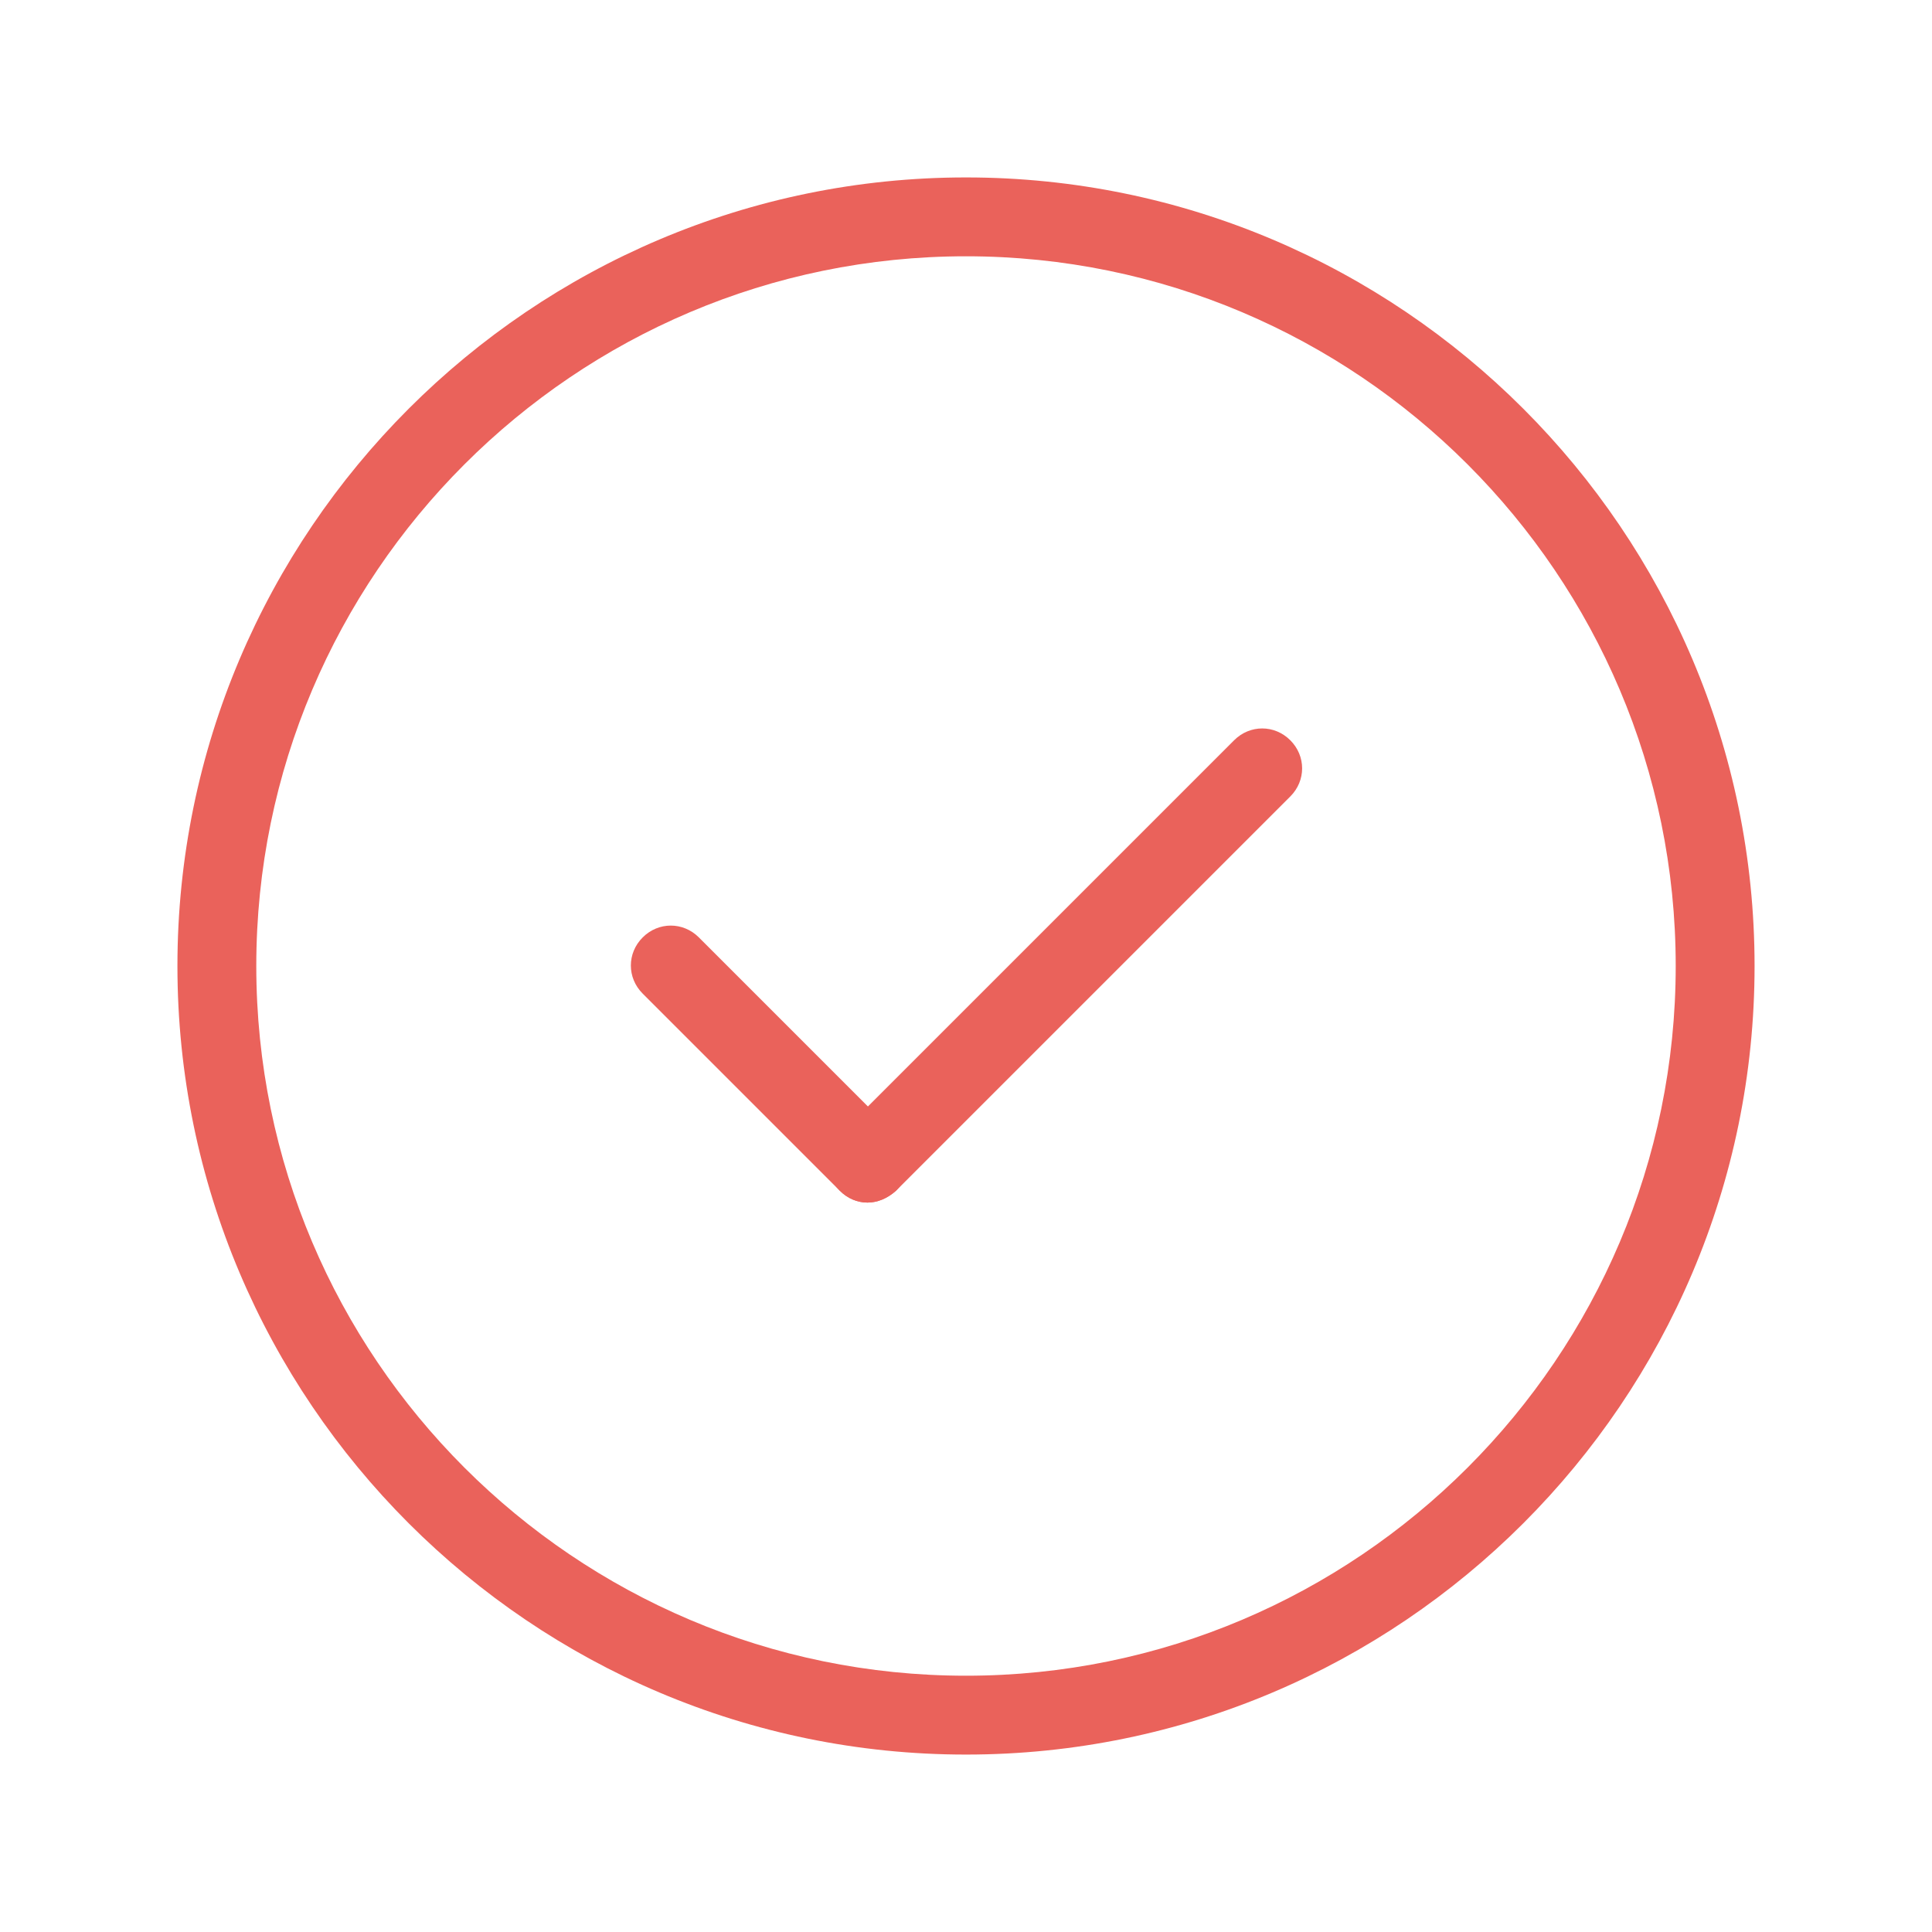
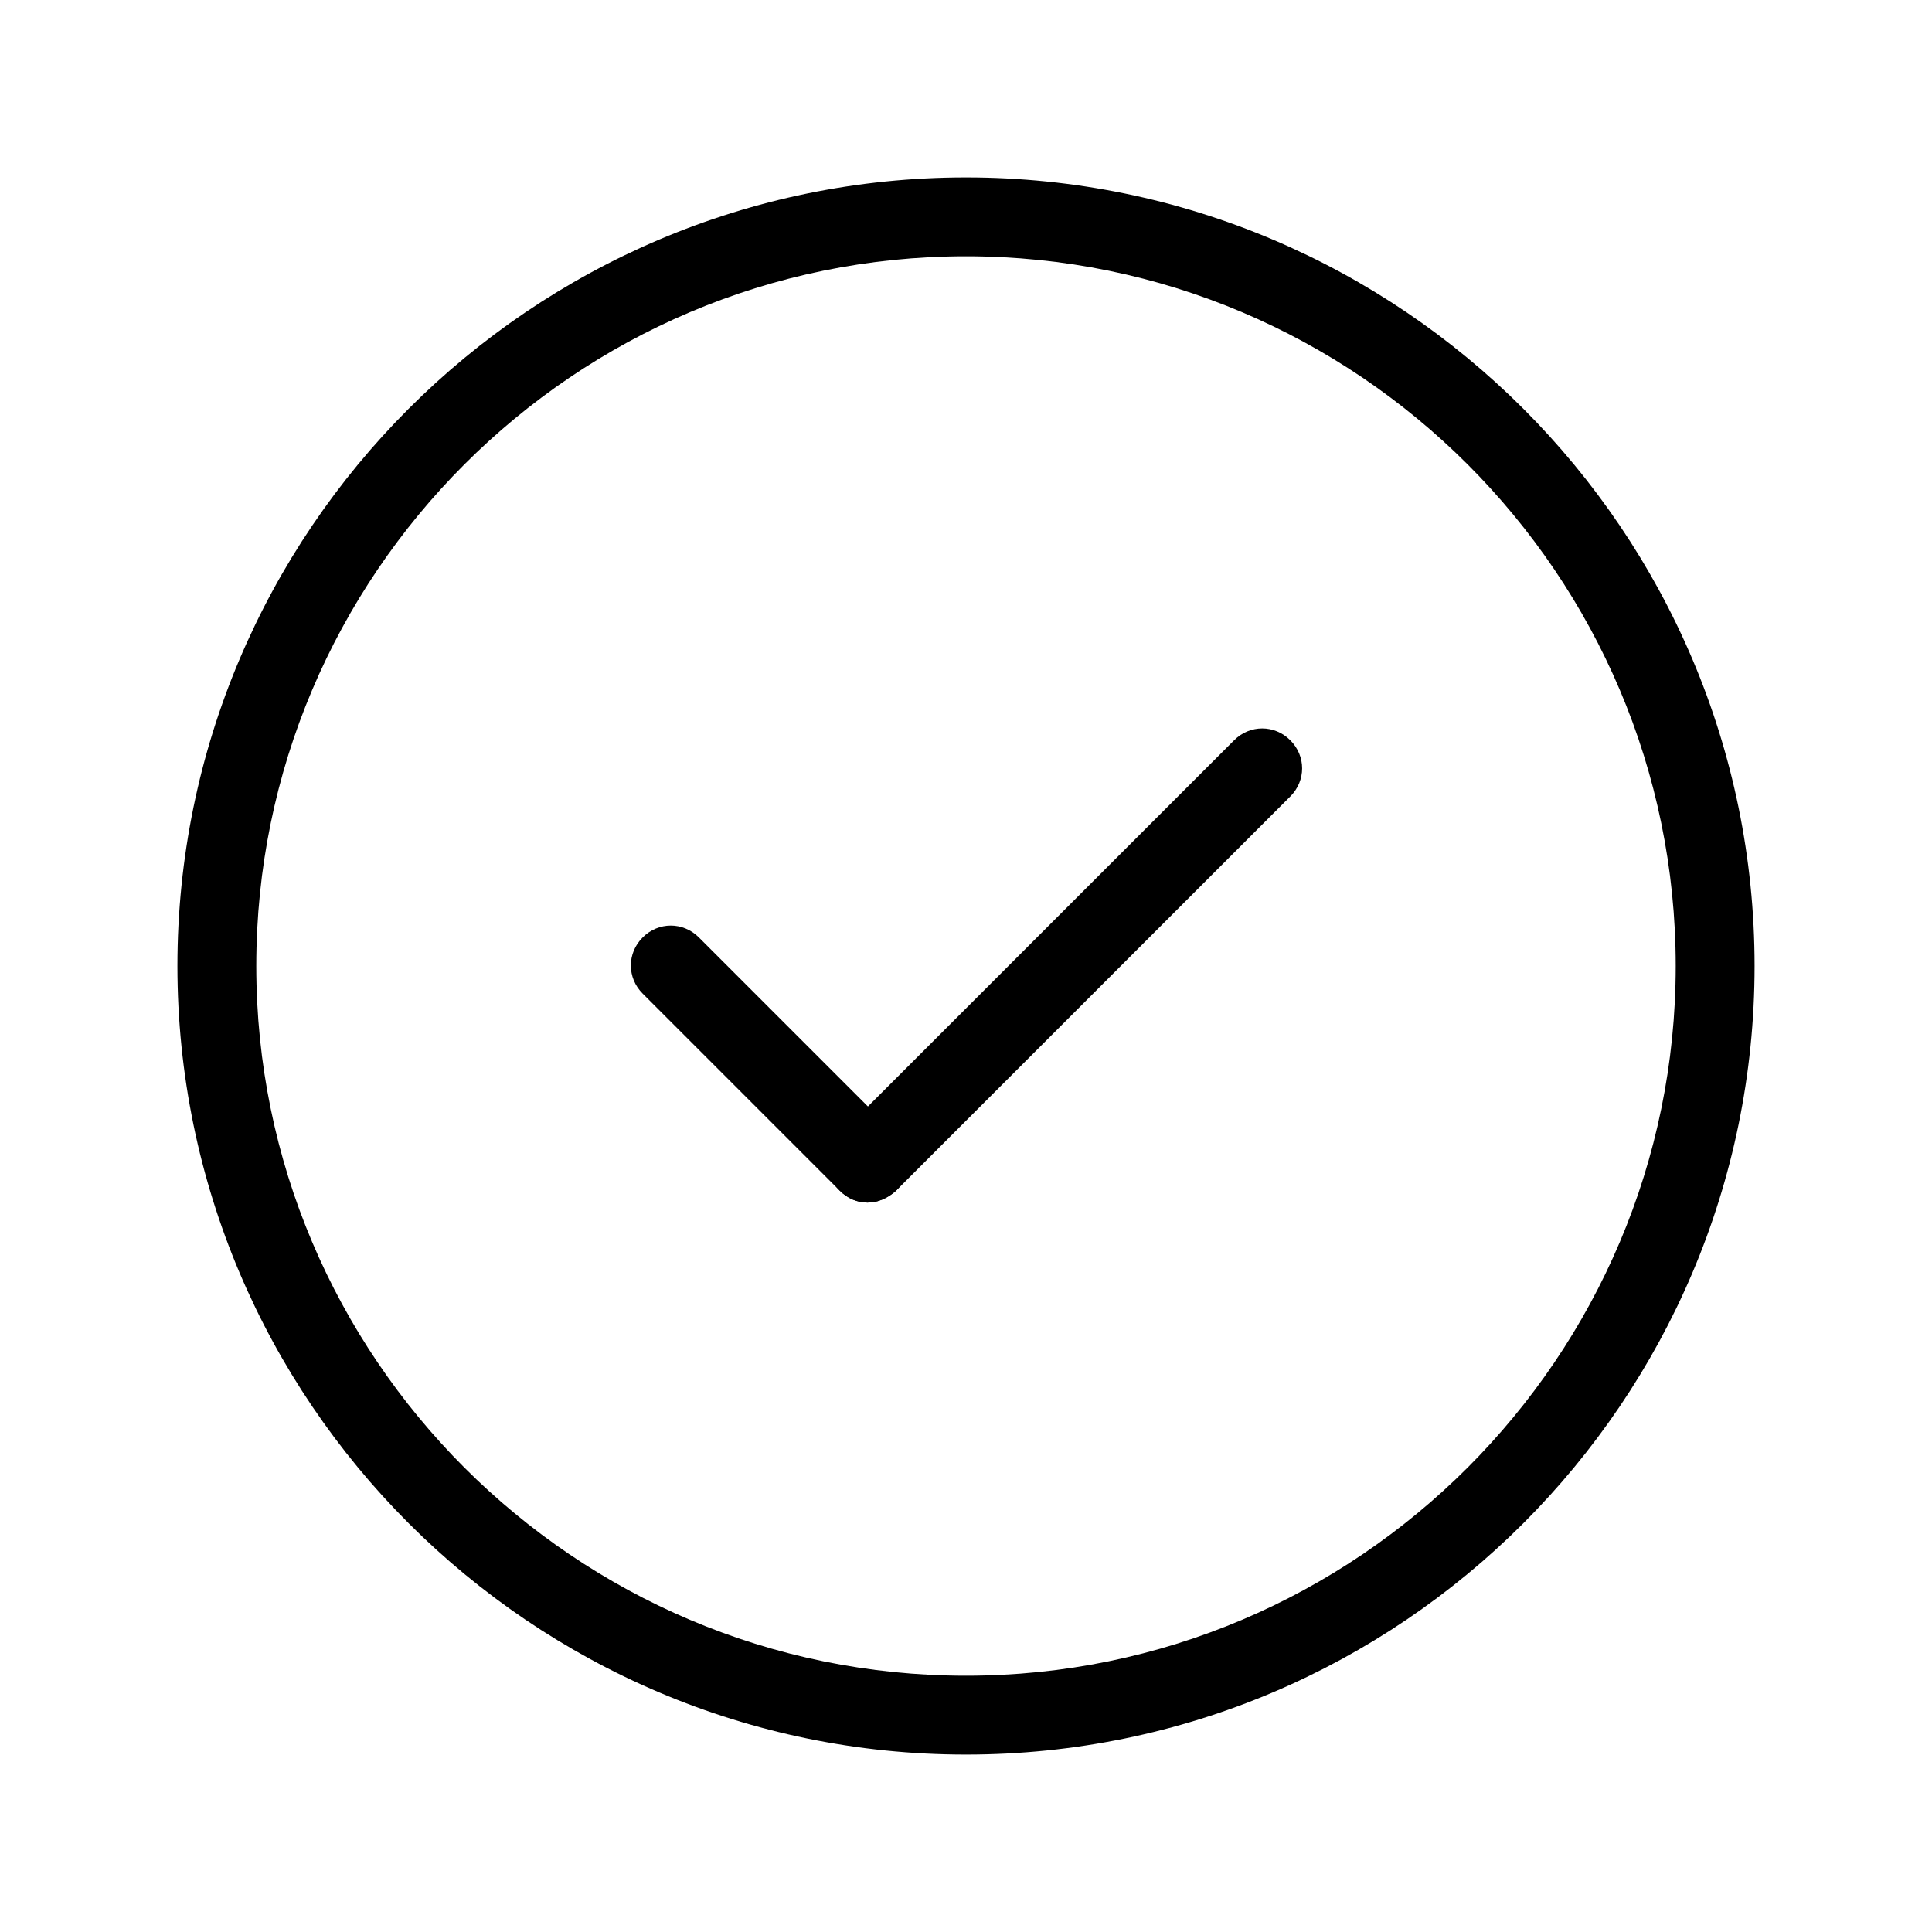
- <svg xmlns="http://www.w3.org/2000/svg" t="1585298080705" class="icon" viewBox="0 0 1024 1024" version="1.1" p-id="2813" width="200" height="200">
+ <svg xmlns="http://www.w3.org/2000/svg" class="icon" viewBox="0 0 1024 1024" width="200" height="200">
  <defs>
-     <style type="text/css" />
+     <style />
  </defs>
-   <path d="M459.755 637.388c-5.224 0-10.449-2.09-14.629-6.269l-104.49-104.49c-8.359-8.359-8.359-21.42 0-29.78 8.359-8.359 21.42-8.359 29.78 0l104.49 104.49c8.359 8.359 8.359 21.42 0 29.78-4.702 4.18-9.927 6.269-15.151 6.269z" p-id="2814" fill="#ea625b" />
-   <path d="M459.755 637.388c-5.224 0-10.449-2.09-14.629-6.269-8.359-8.359-8.359-21.42 0-29.78l208.98-208.98c8.359-8.359 21.42-8.359 29.78 0 8.359 8.359 8.359 21.42 0 29.78l-208.98 208.98c-4.702 4.18-9.927 6.269-15.151 6.269z" p-id="2815" fill="#ea625b" />
-   <path d="M512 929.959c-230.4 0-417.959-187.559-417.959-417.959s187.559-417.959 417.959-417.959 417.959 187.559 417.959 417.959-187.559 417.959-417.959 417.959z m0-794.122c-207.412 0-376.163 168.751-376.163 376.163s168.751 376.163 376.163 376.163 376.163-168.751 376.163-376.163-168.751-376.163-376.163-376.163z" p-id="2816" fill="#ea625b" />
+   <path d="M459.755 637.388c-5.224 0-10.449-2.09-14.628-6.27l-104.49-104.49c-8.36-8.359-8.36-21.42 0-29.779 8.359-8.36 21.42-8.36 29.78 0l104.49 104.49c8.358 8.359 8.358 21.42 0 29.78-4.703 4.179-9.927 6.269-15.152 6.269z" />
+   <path d="M459.755 637.388c-5.224 0-10.449-2.09-14.628-6.27-8.36-8.359-8.36-21.42 0-29.78l208.98-208.979c8.358-8.359 21.42-8.359 29.779 0 8.359 8.36 8.359 21.42 0 29.78l-208.98 208.98c-4.702 4.179-9.926 6.269-15.15 6.269z" />
+   <path d="M512 929.96C281.6 929.96 94.04 742.4 94.04 512S281.6 94.04 512 94.04 929.96 281.6 929.96 512 742.4 929.96 512 929.96zm0-794.123c-207.412 0-376.163 168.75-376.163 376.163S304.587 888.163 512 888.163 888.163 719.413 888.163 512 719.413 135.837 512 135.837z" />
</svg>
